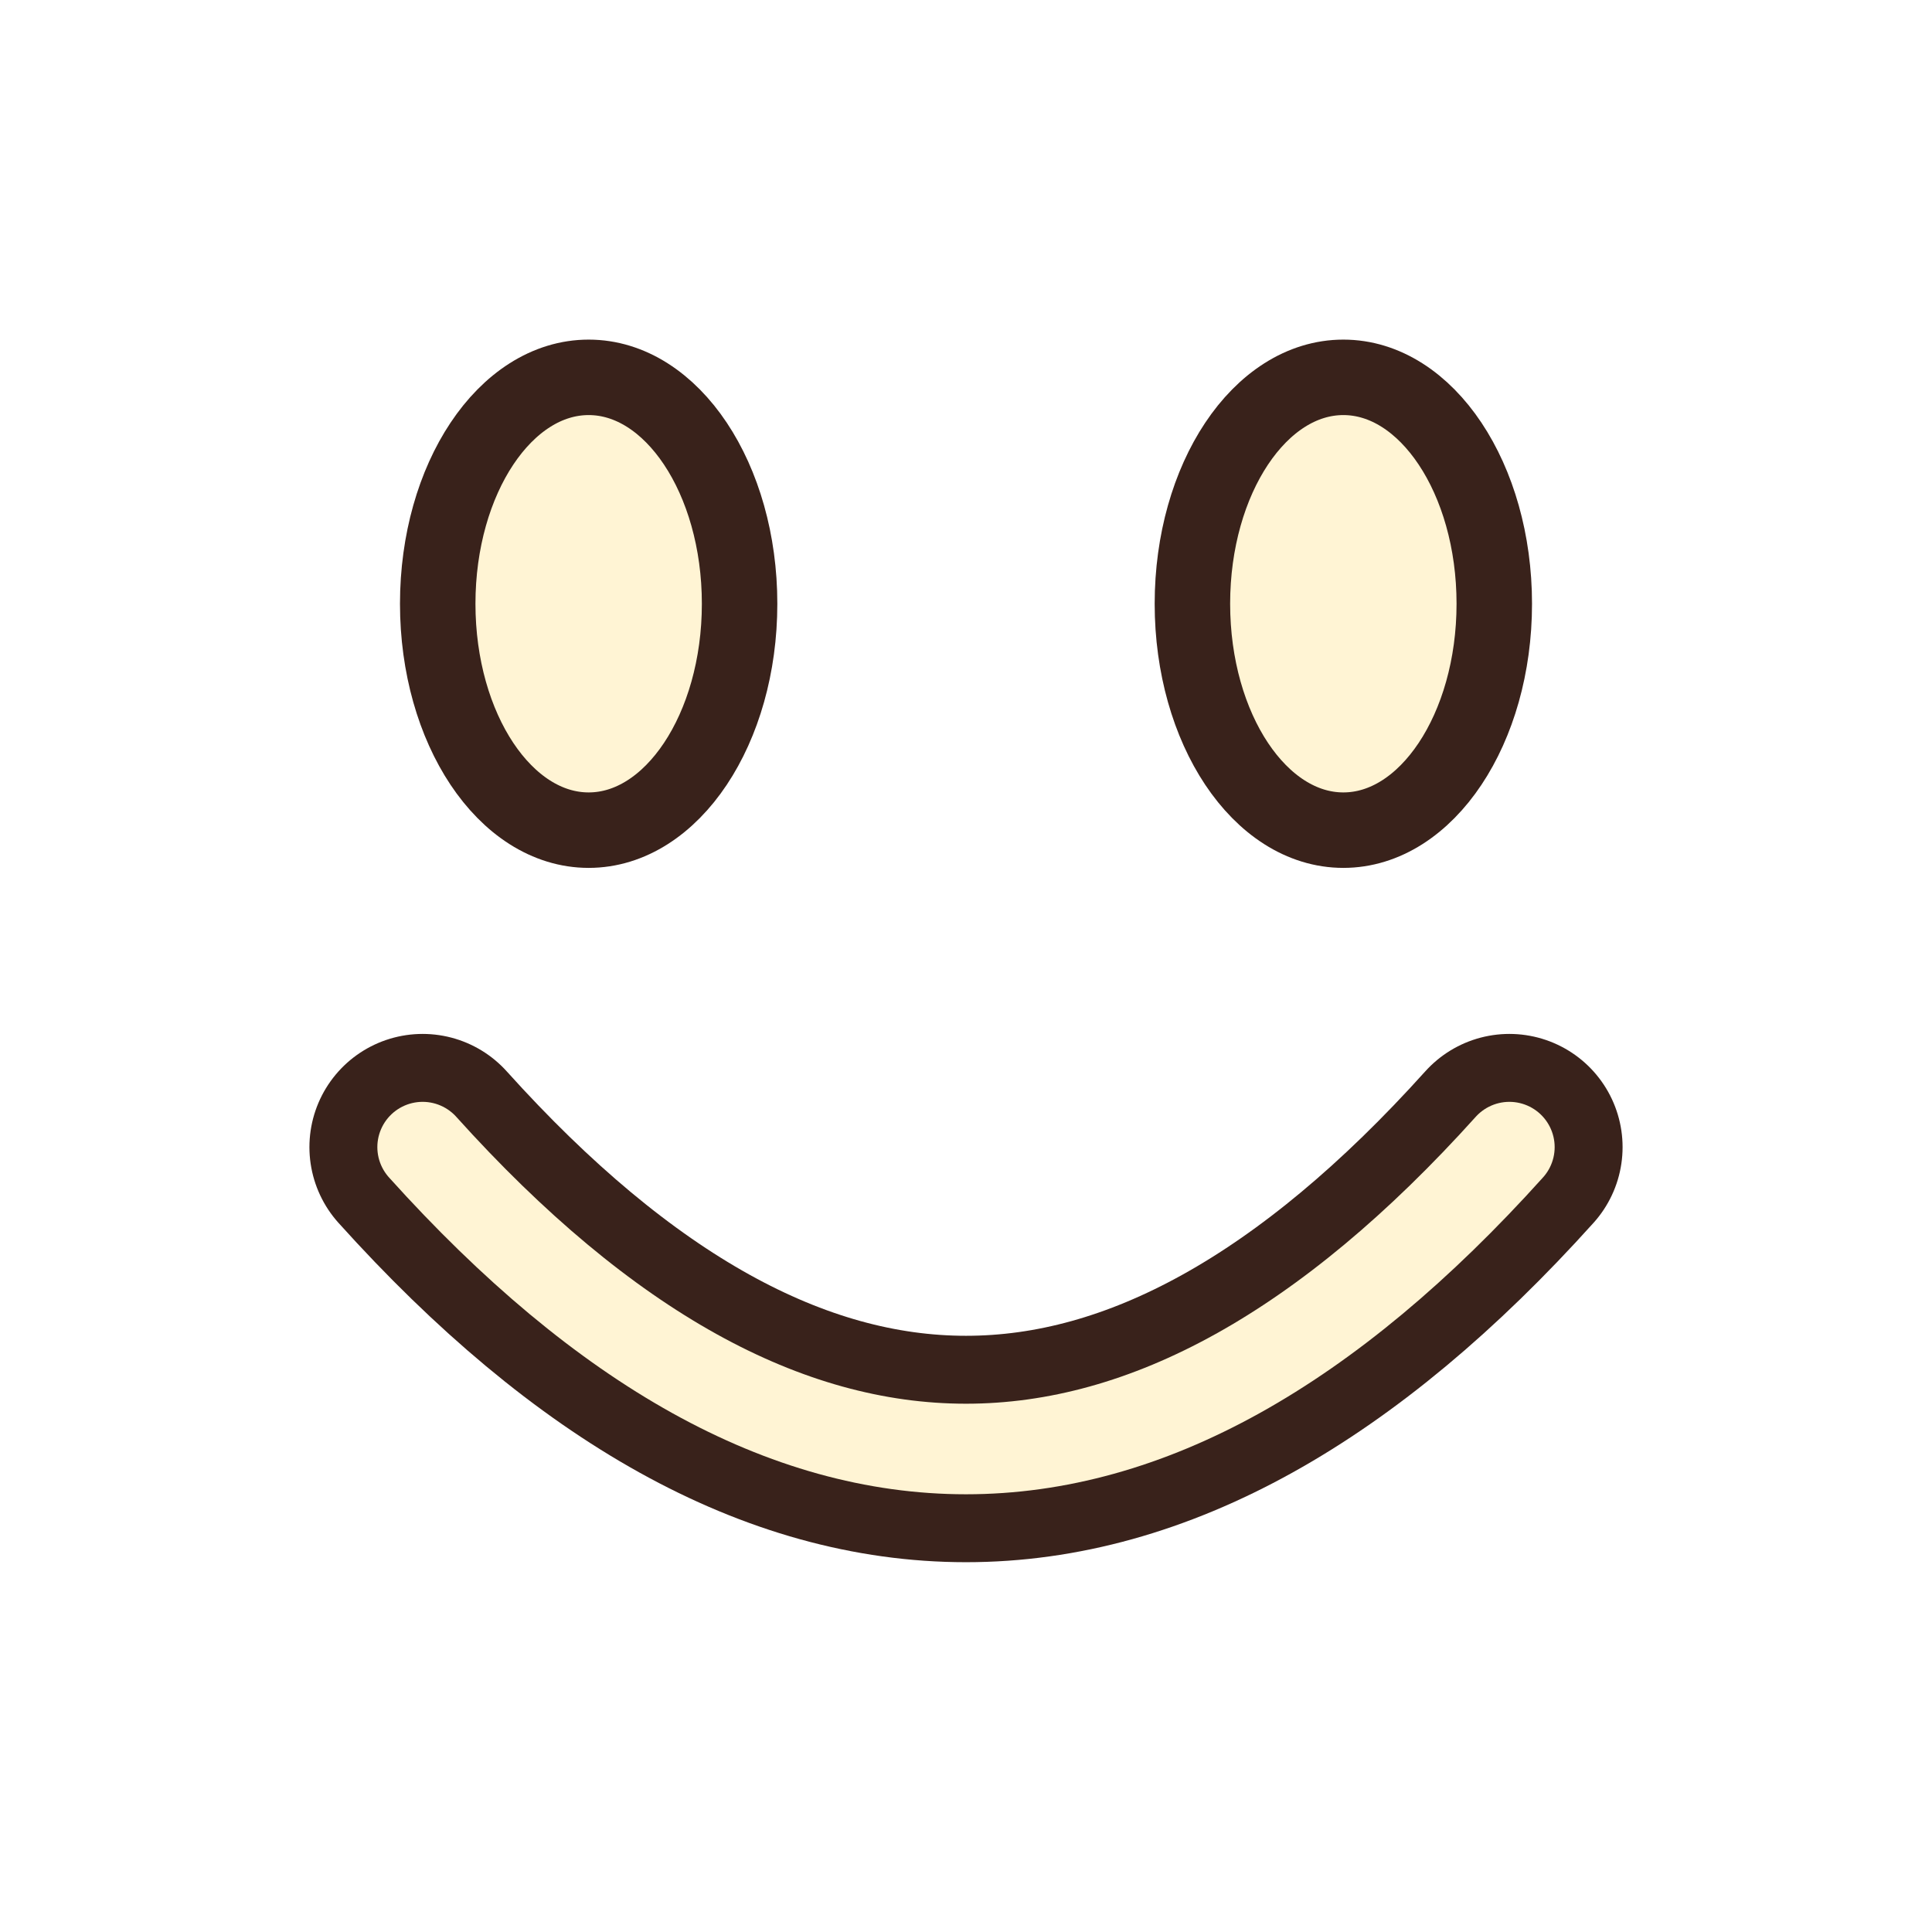
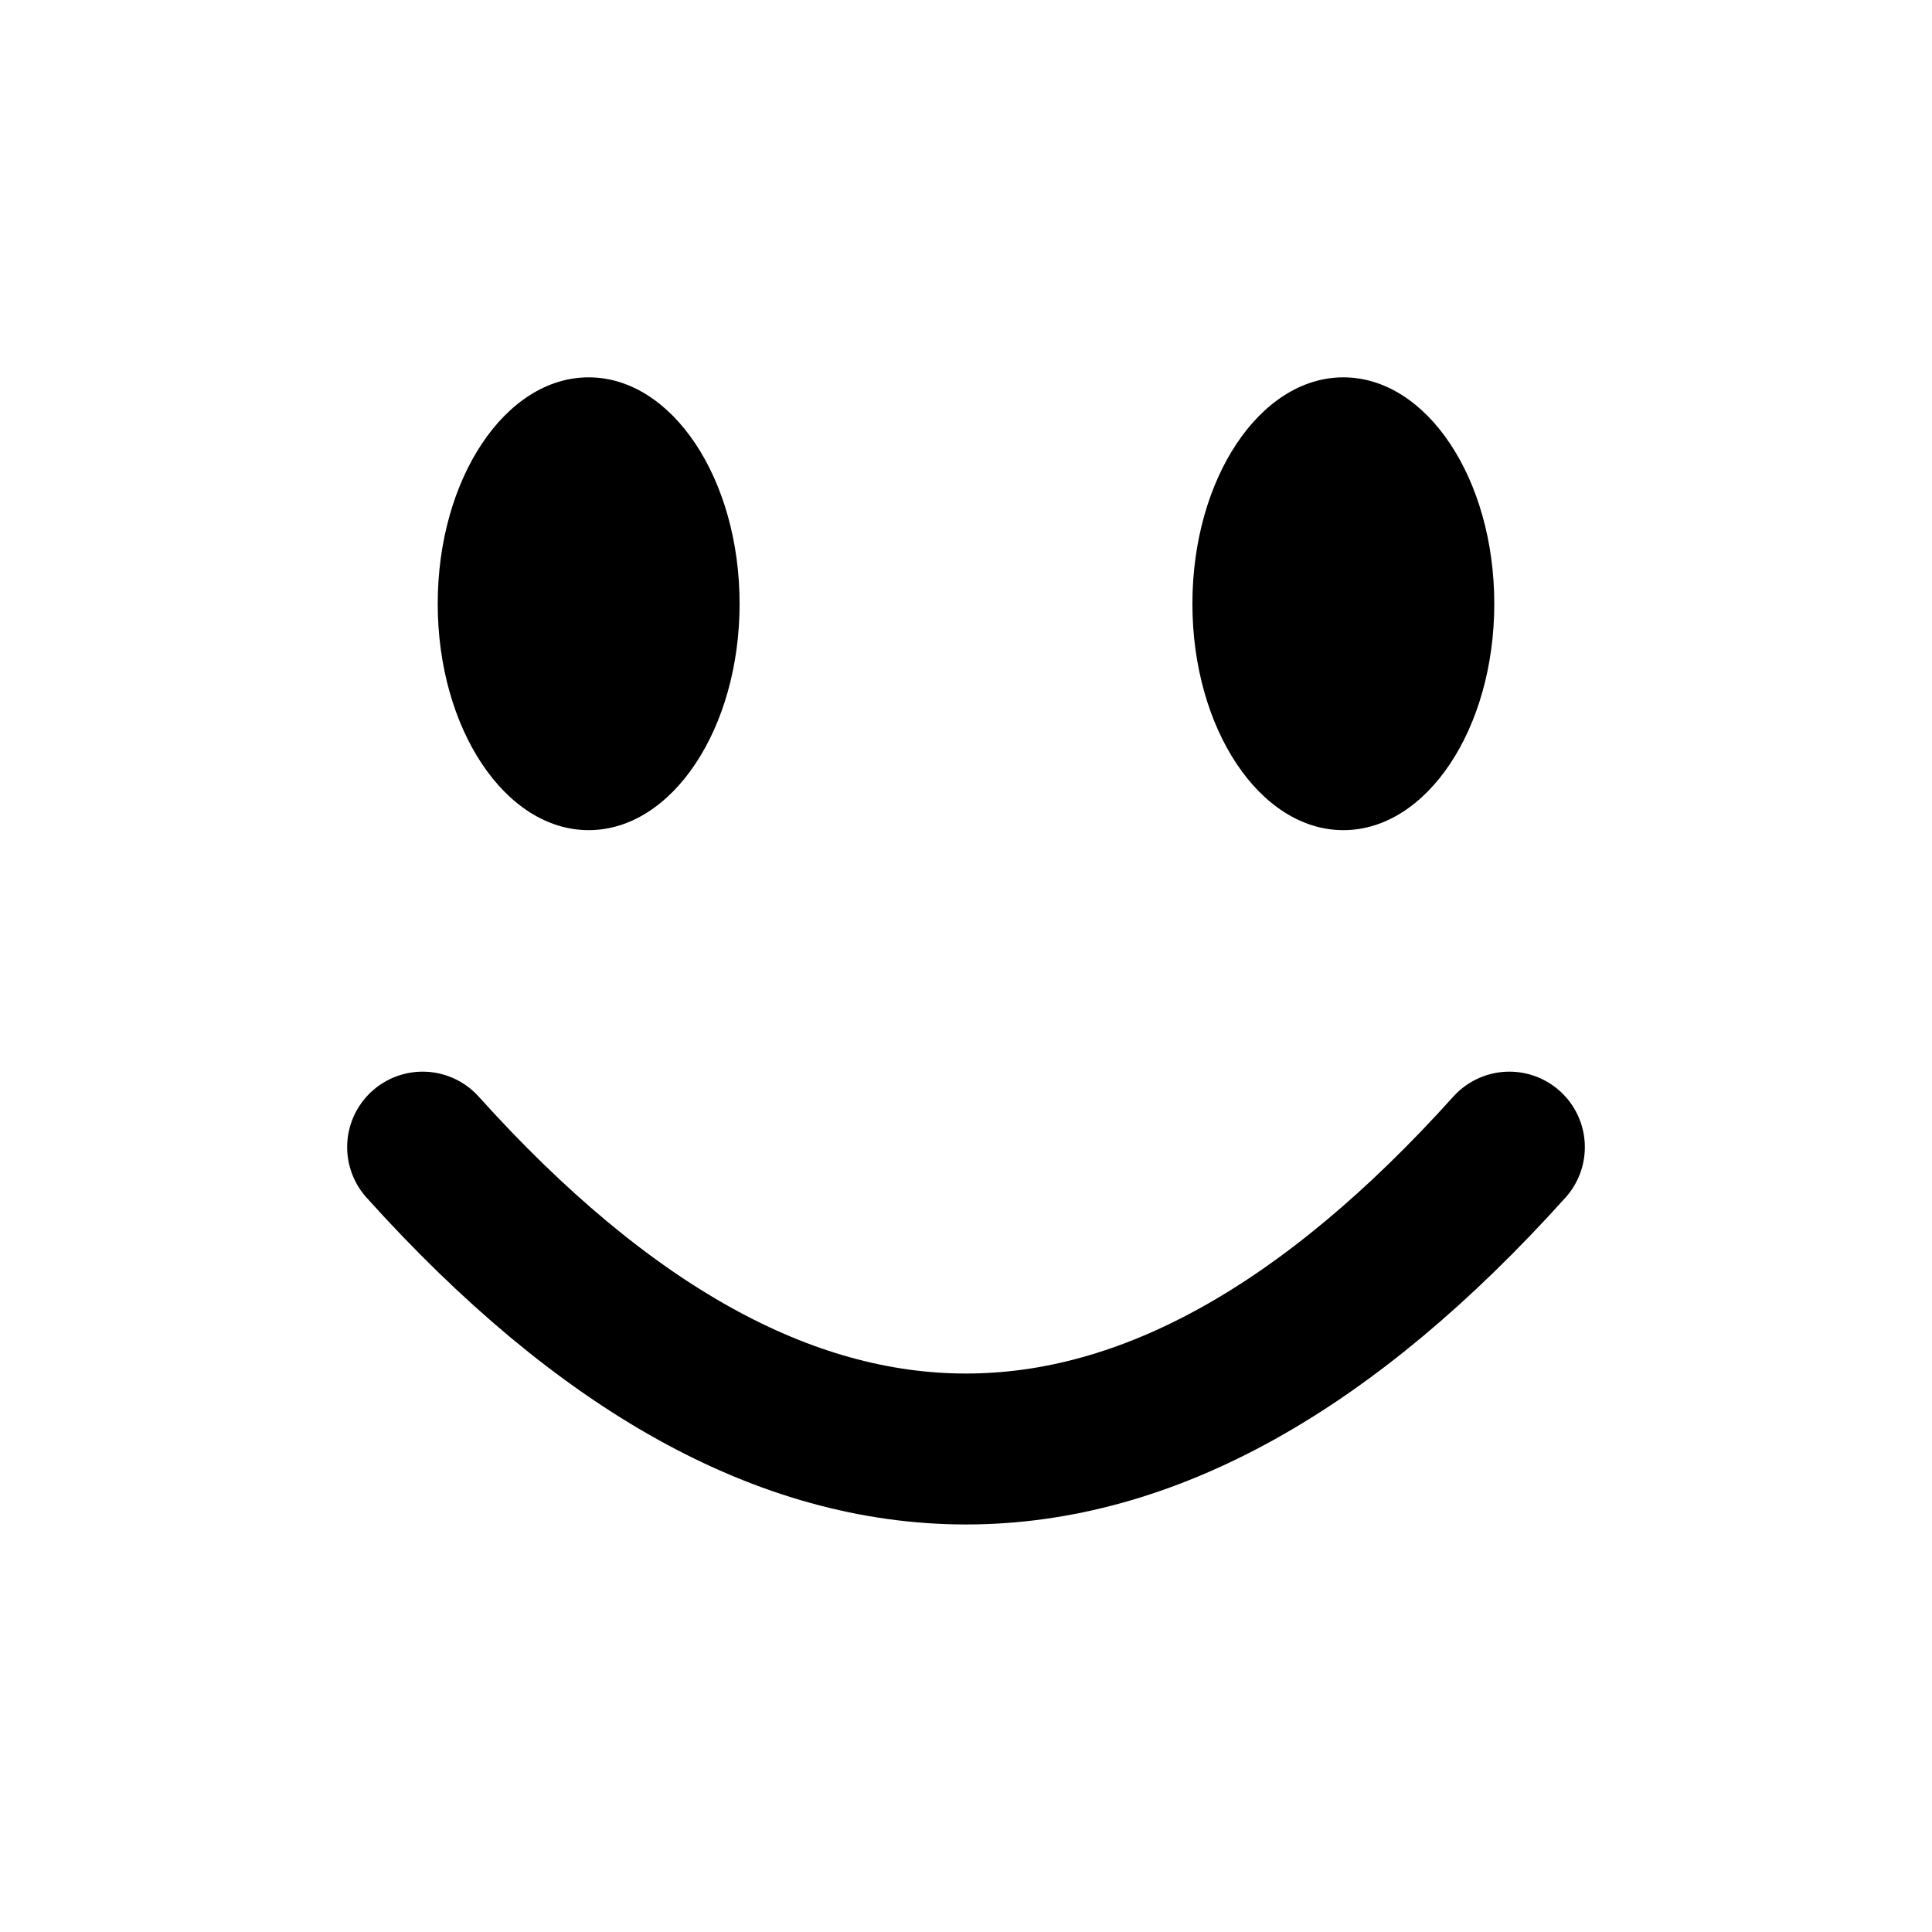
<svg xmlns="http://www.w3.org/2000/svg" width="128" height="128" viewBox="0 0 128 128">
-   <g fill="#fff4d4" stroke="#39221b" stroke-width="5">
+   <g fill="#000000">
    <ellipse cx="39" cy="40" rx="10" ry="15" />
    <ellipse cx="89" cy="40" rx="10" ry="15" />
  </g>
-   <path d="M28 76 Q64 116 100 76" fill="none" stroke="#39221b" stroke-width="15" stroke-linecap="round" />
-   <path d="M28 76 Q64 116 100 76" fill="none" stroke="#fff4d4" stroke-width="6" stroke-linecap="round" />
+   <path d="M28 76 Q64 116 100 76" fill="none" stroke="#000000" stroke-width="10" stroke-linecap="round" />
</svg>
